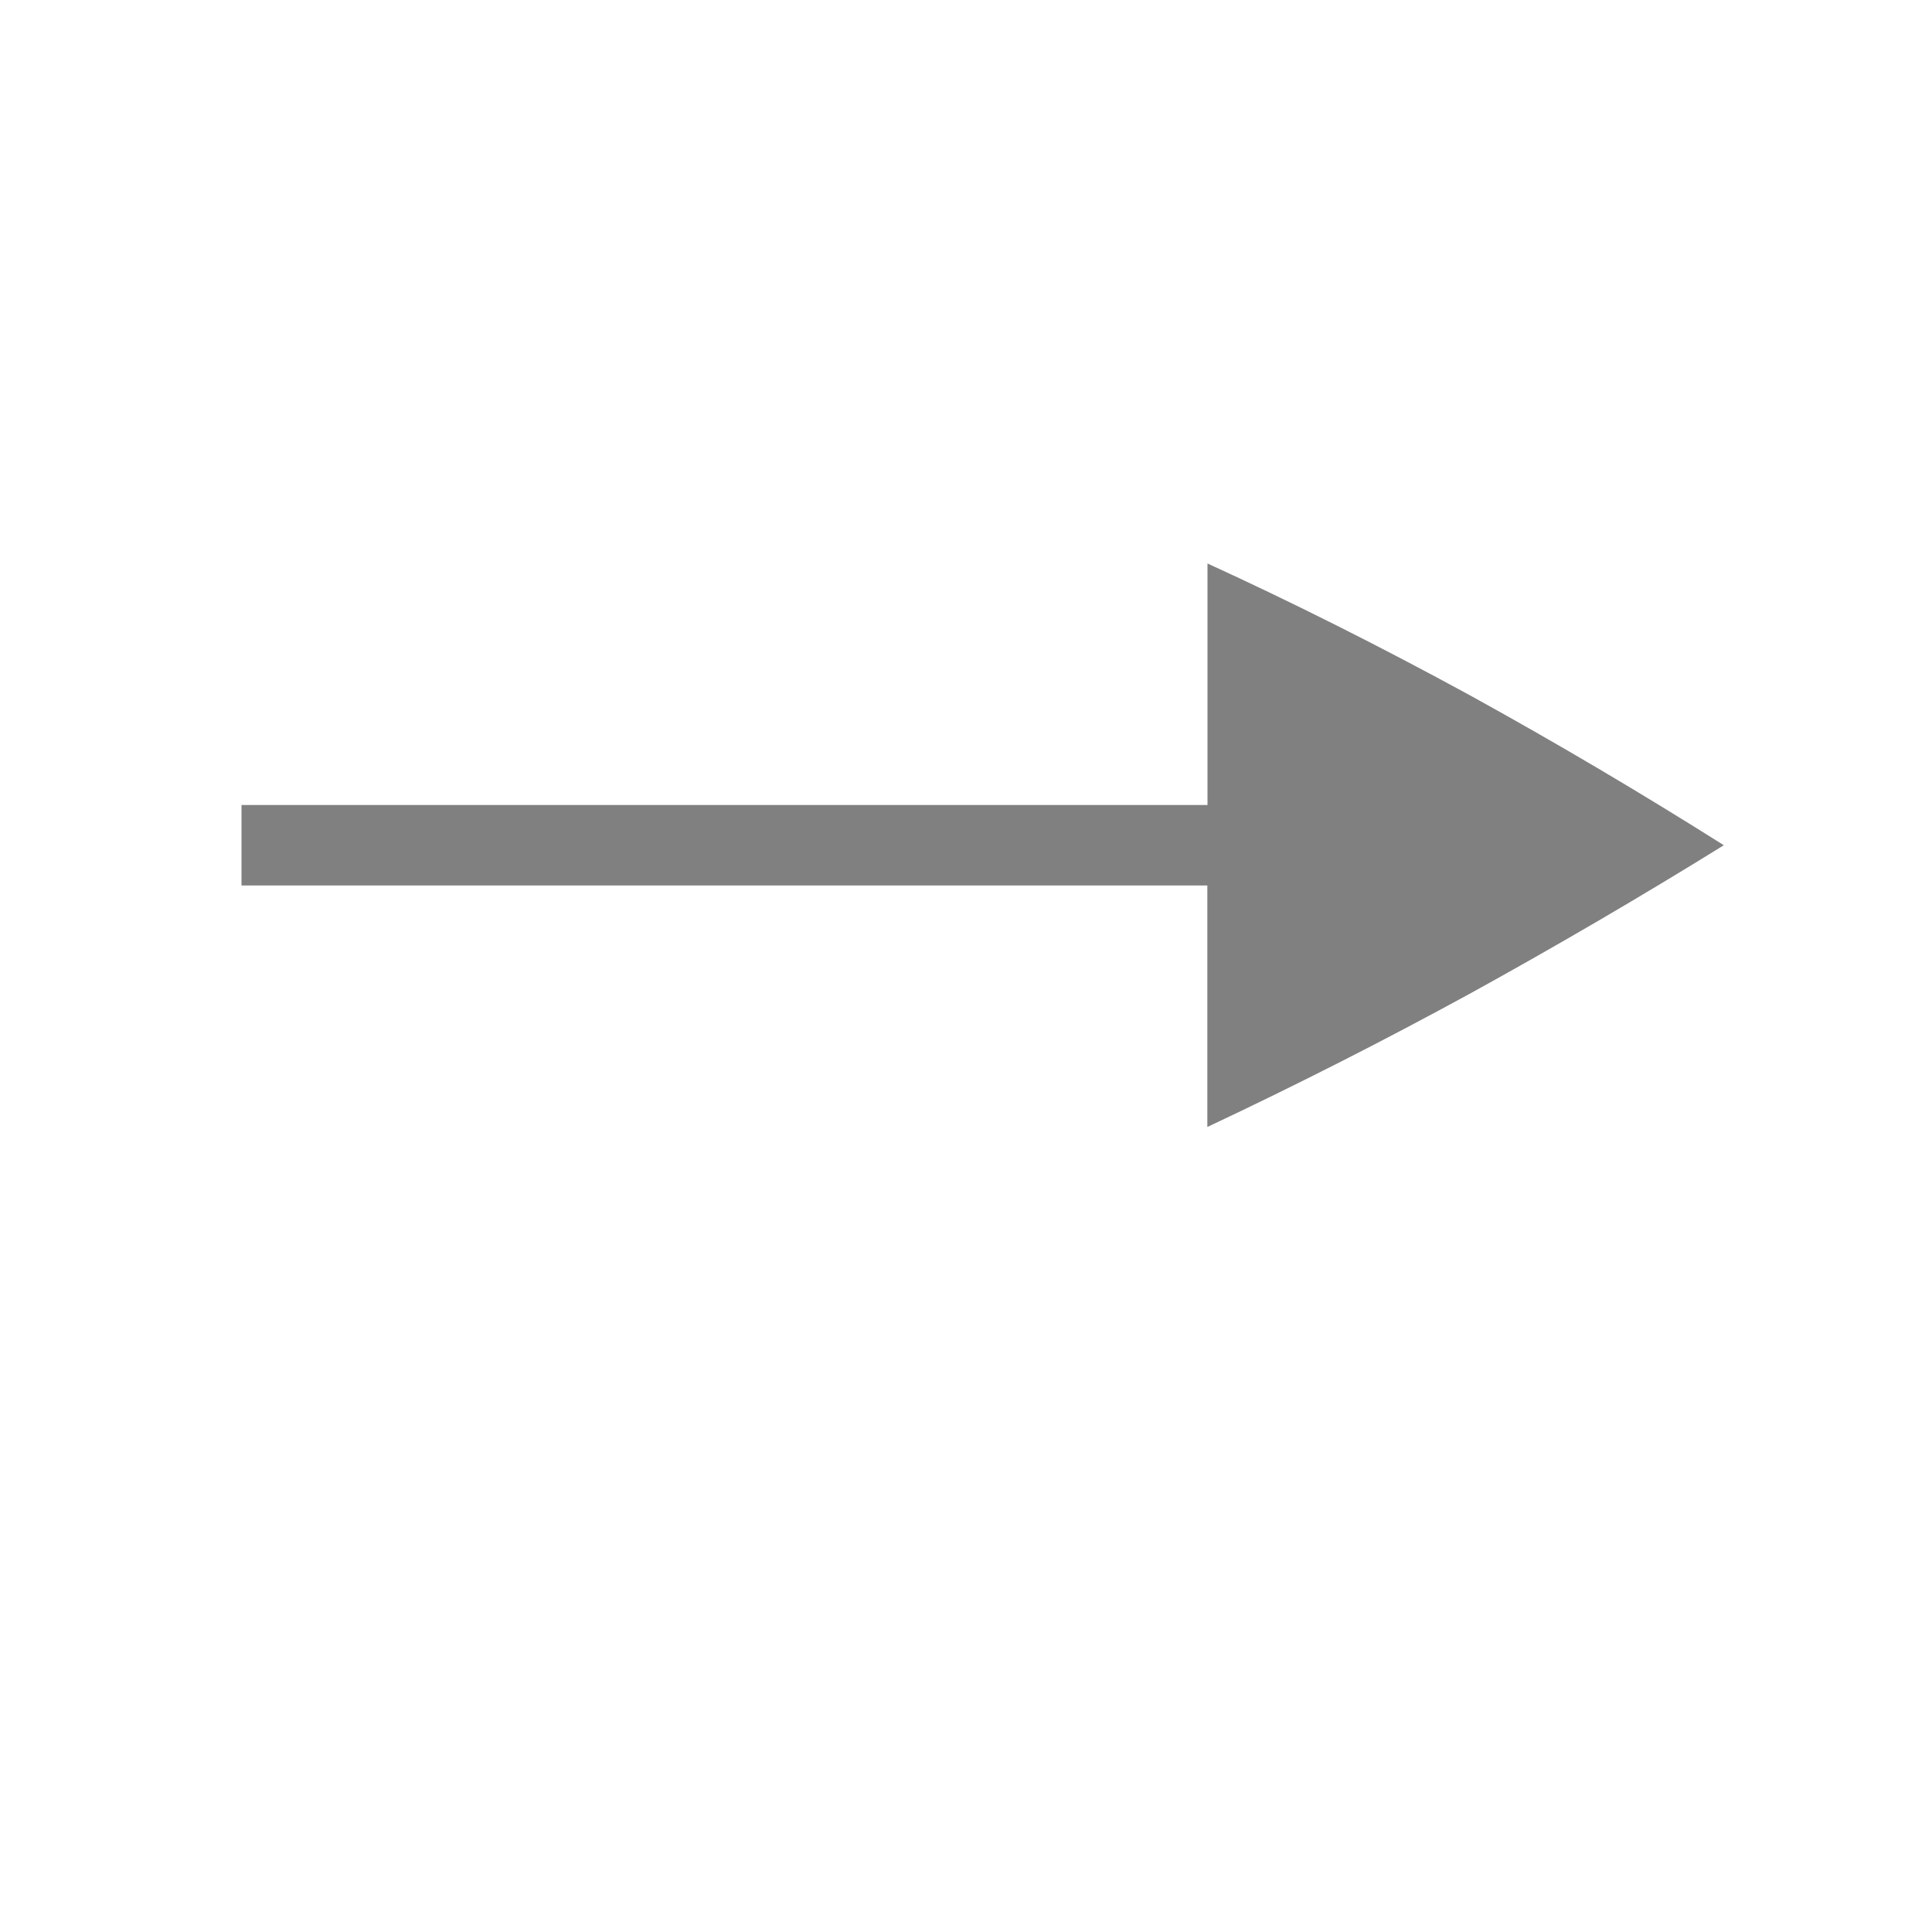
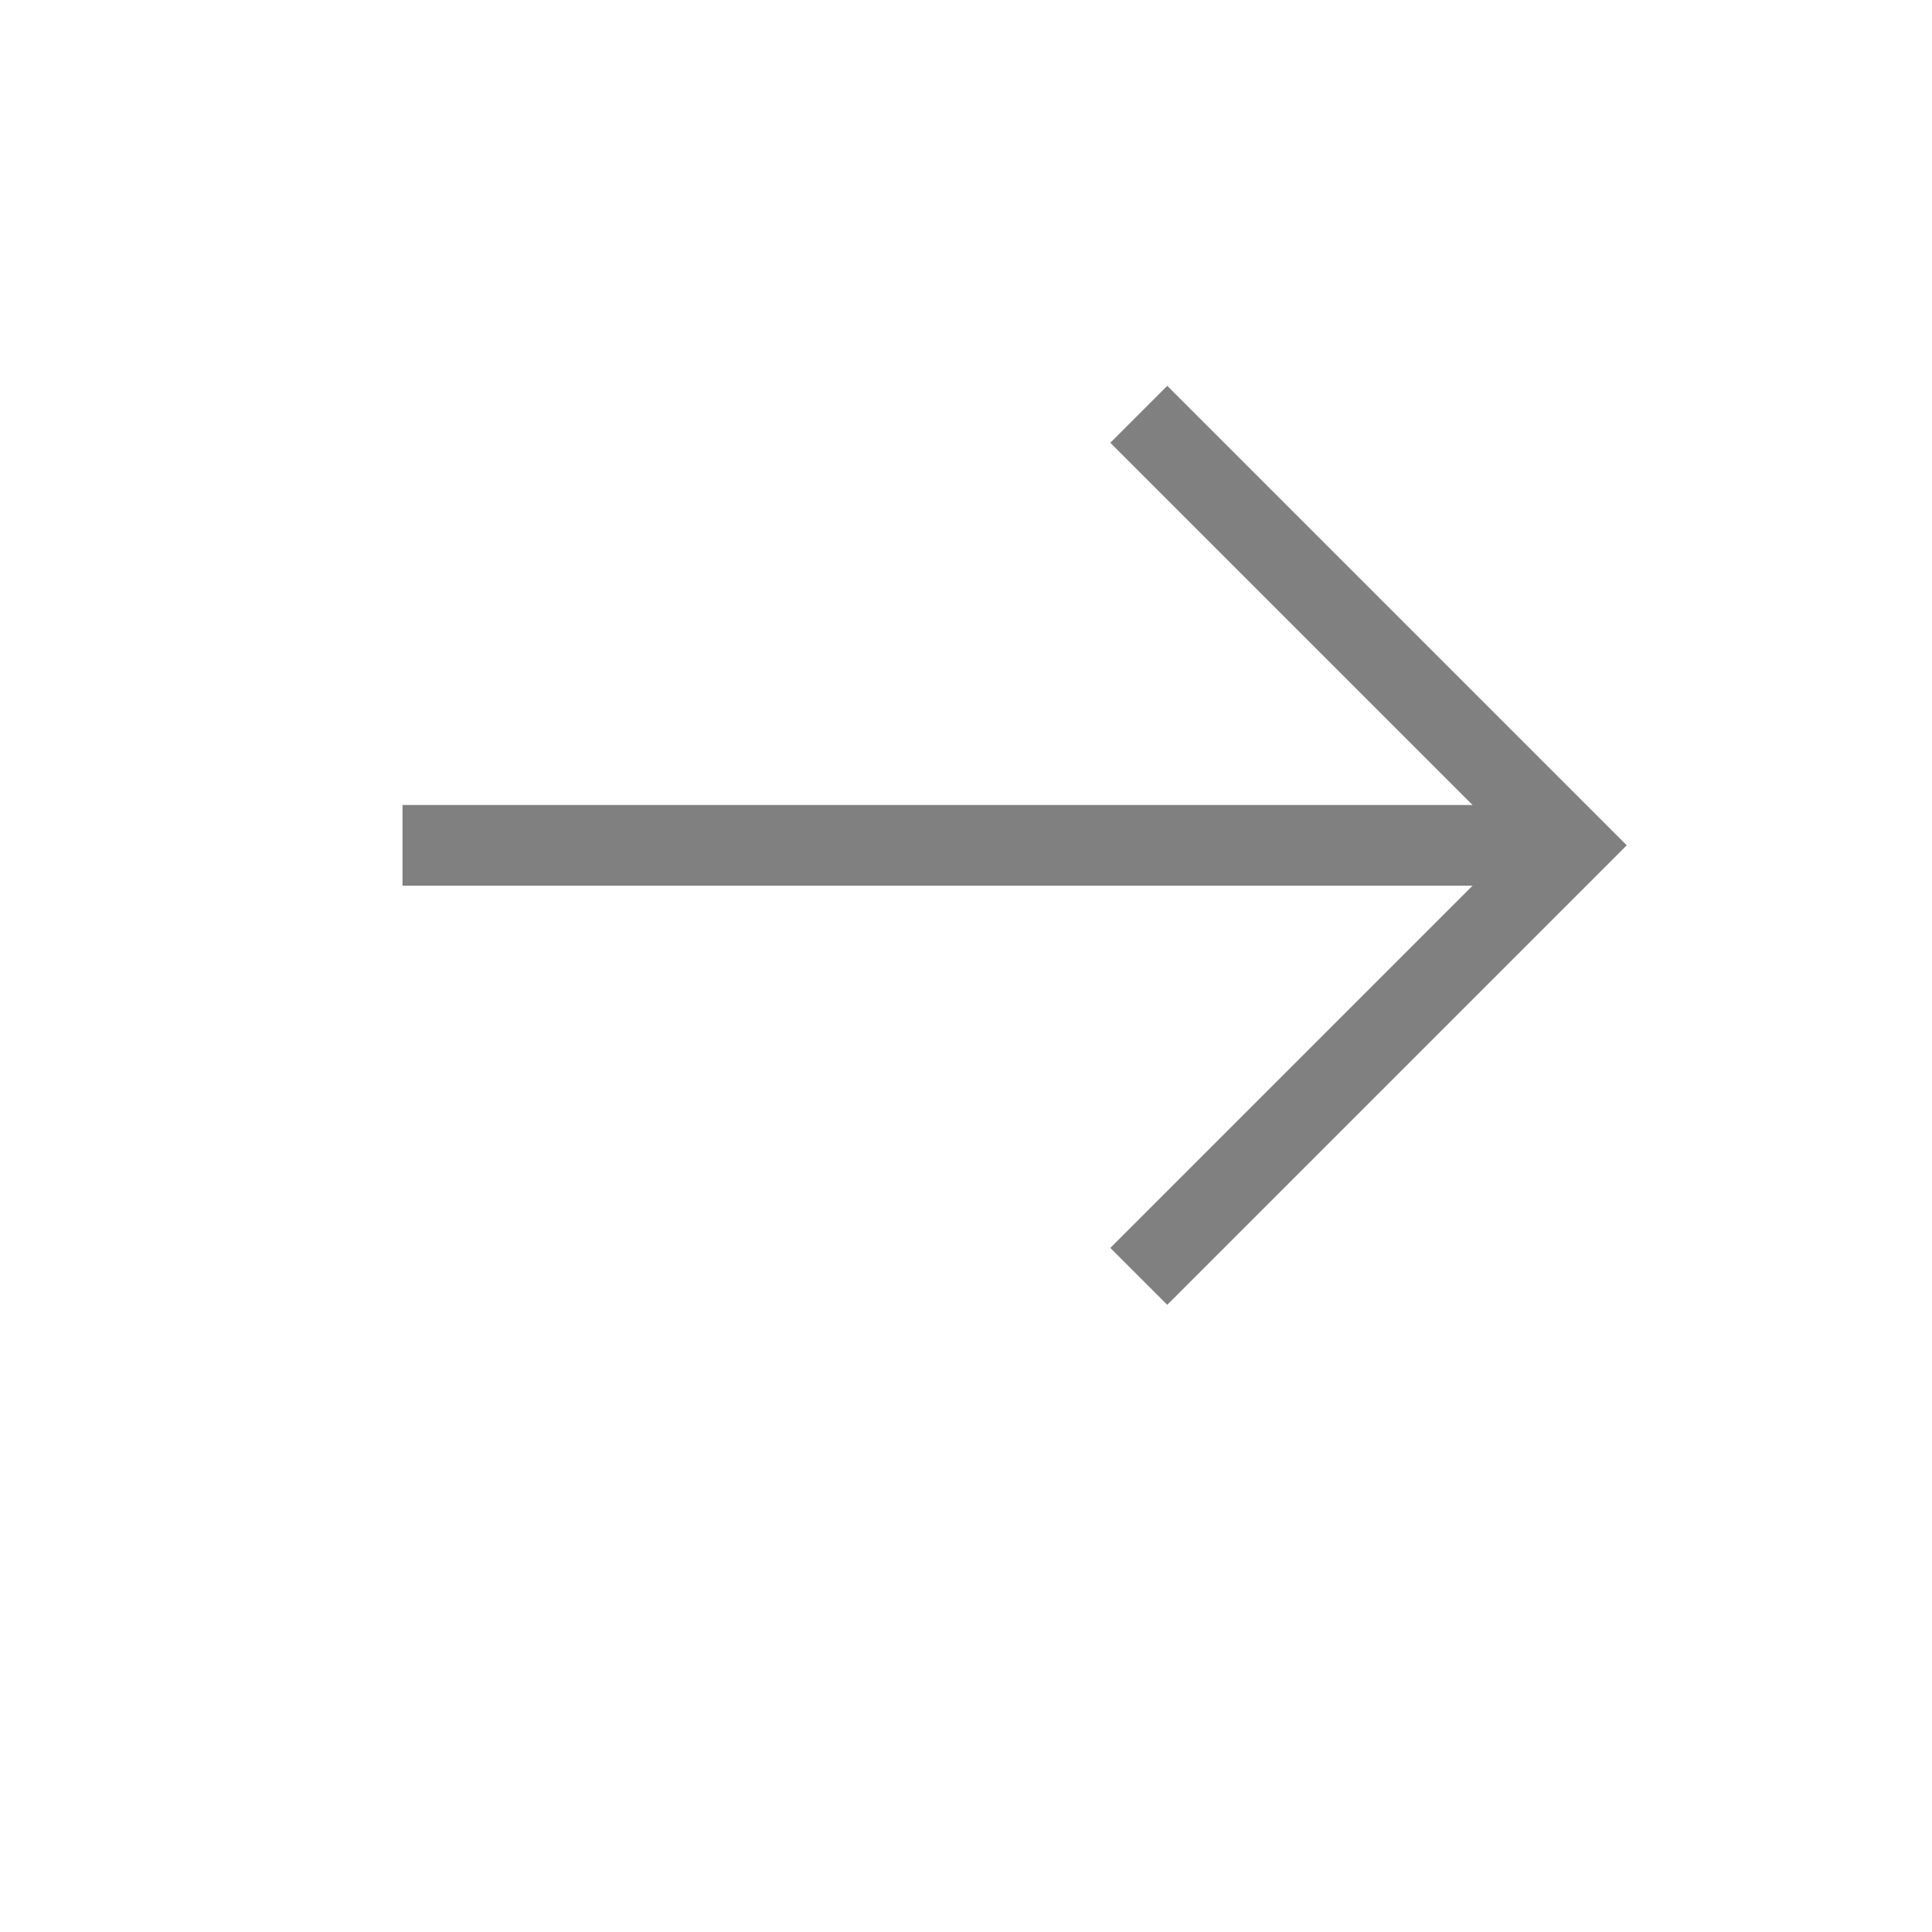
- <svg xmlns="http://www.w3.org/2000/svg" height="24" viewBox="0 1 24 24" id="svg5504" version="1.1" width="24">
-   <defs id="defs5506" />
-   <g id="layer1" transform="translate(-11.00001,127.6378)">
-     <path id="path4" style="color:#000000;fill:#808080;stroke-width:1;marker:none" d="m 26,-119.638 v 3 h -12 v 1 h 11.998 v 3 c 1.101,-0.518 2.186,-1.069 3.254,-1.652 1.095,-0.603 2.147,-1.219 3.162,-1.848 -1.036,-0.654 -2.089,-1.276 -3.162,-1.867 -1.103,-0.601 -2.188,-1.146 -3.252,-1.633 z" />
-   </g>
+ <svg xmlns="http://www.w3.org/2000/svg" viewBox="0 1 24 24" height="24" width="24" version="1.1" id="svg4">
+   <defs id="defs8" />
+   <path id="path353-3" style="color:#000000;fill:#808080;-inkscape-stroke:none" d="m 5,11 h 13.293 l -4.146,-4.146 -0.354,-0.354 0.707,-0.707 0.354,0.354 5.354,5.354 -5.354,5.354 -0.354,0.354 -0.707,-0.707 0.354,-0.354 4.146,-4.146 h -13.293 z" />
</svg>
